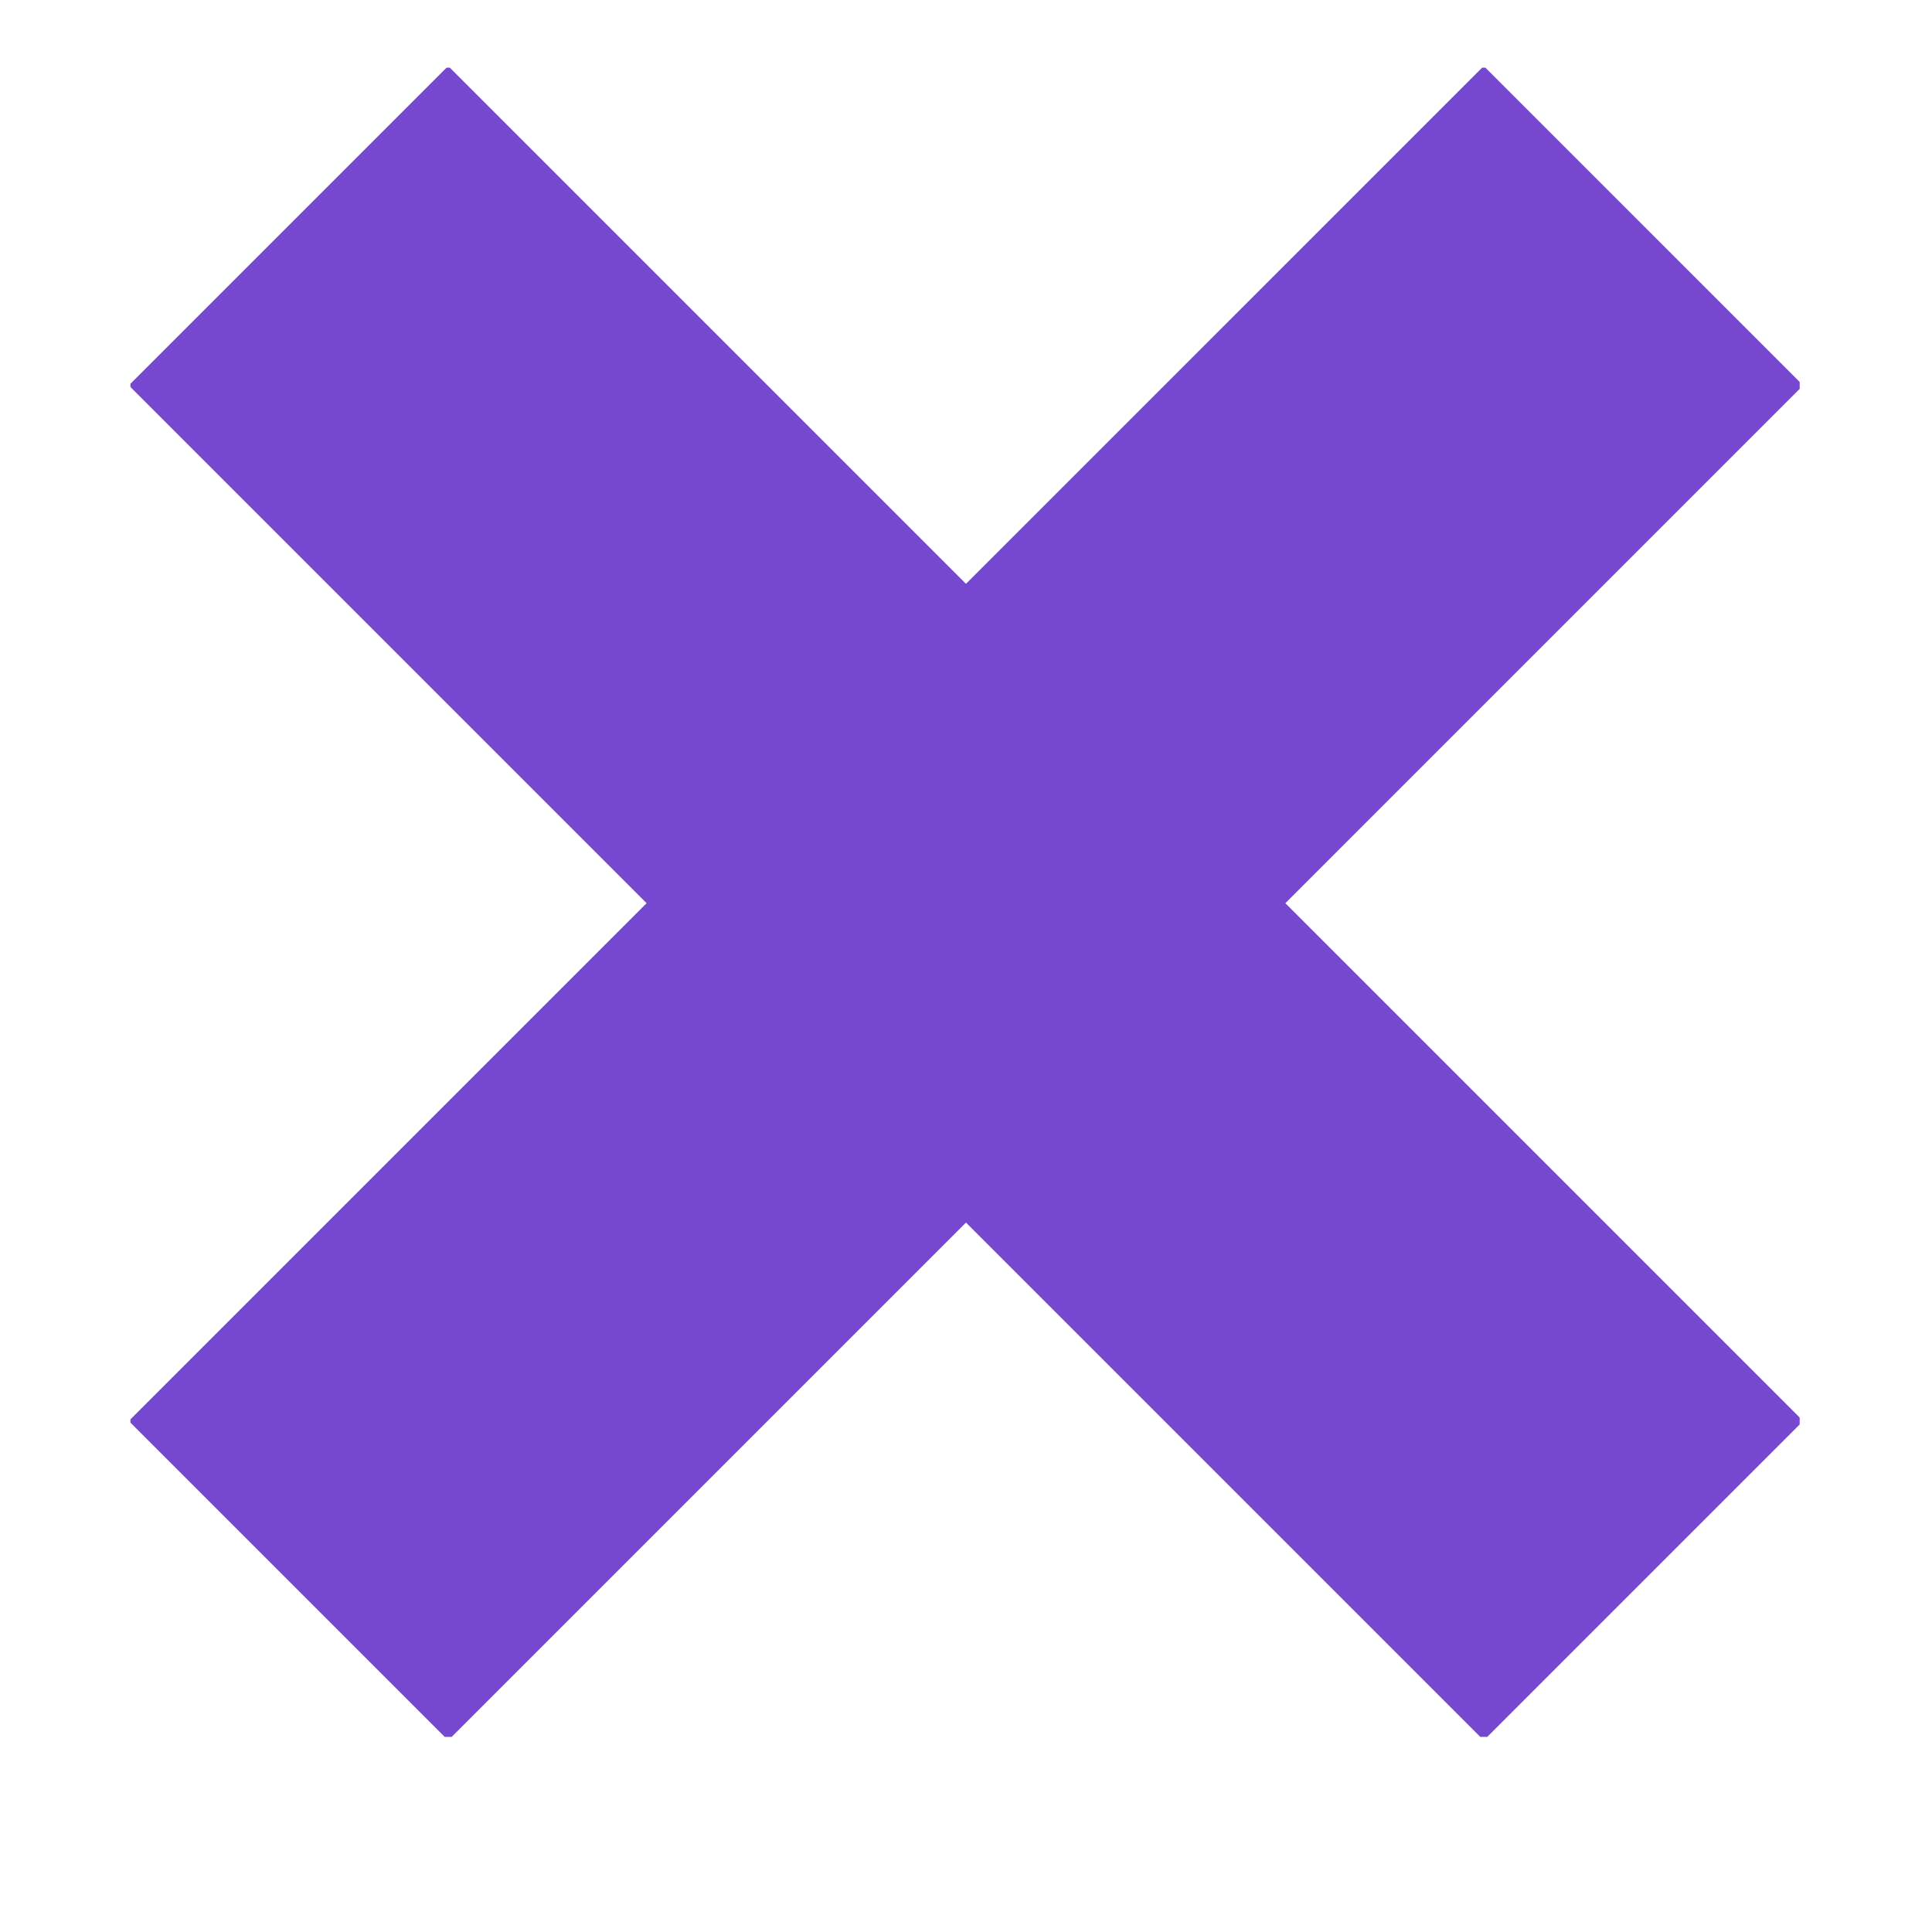
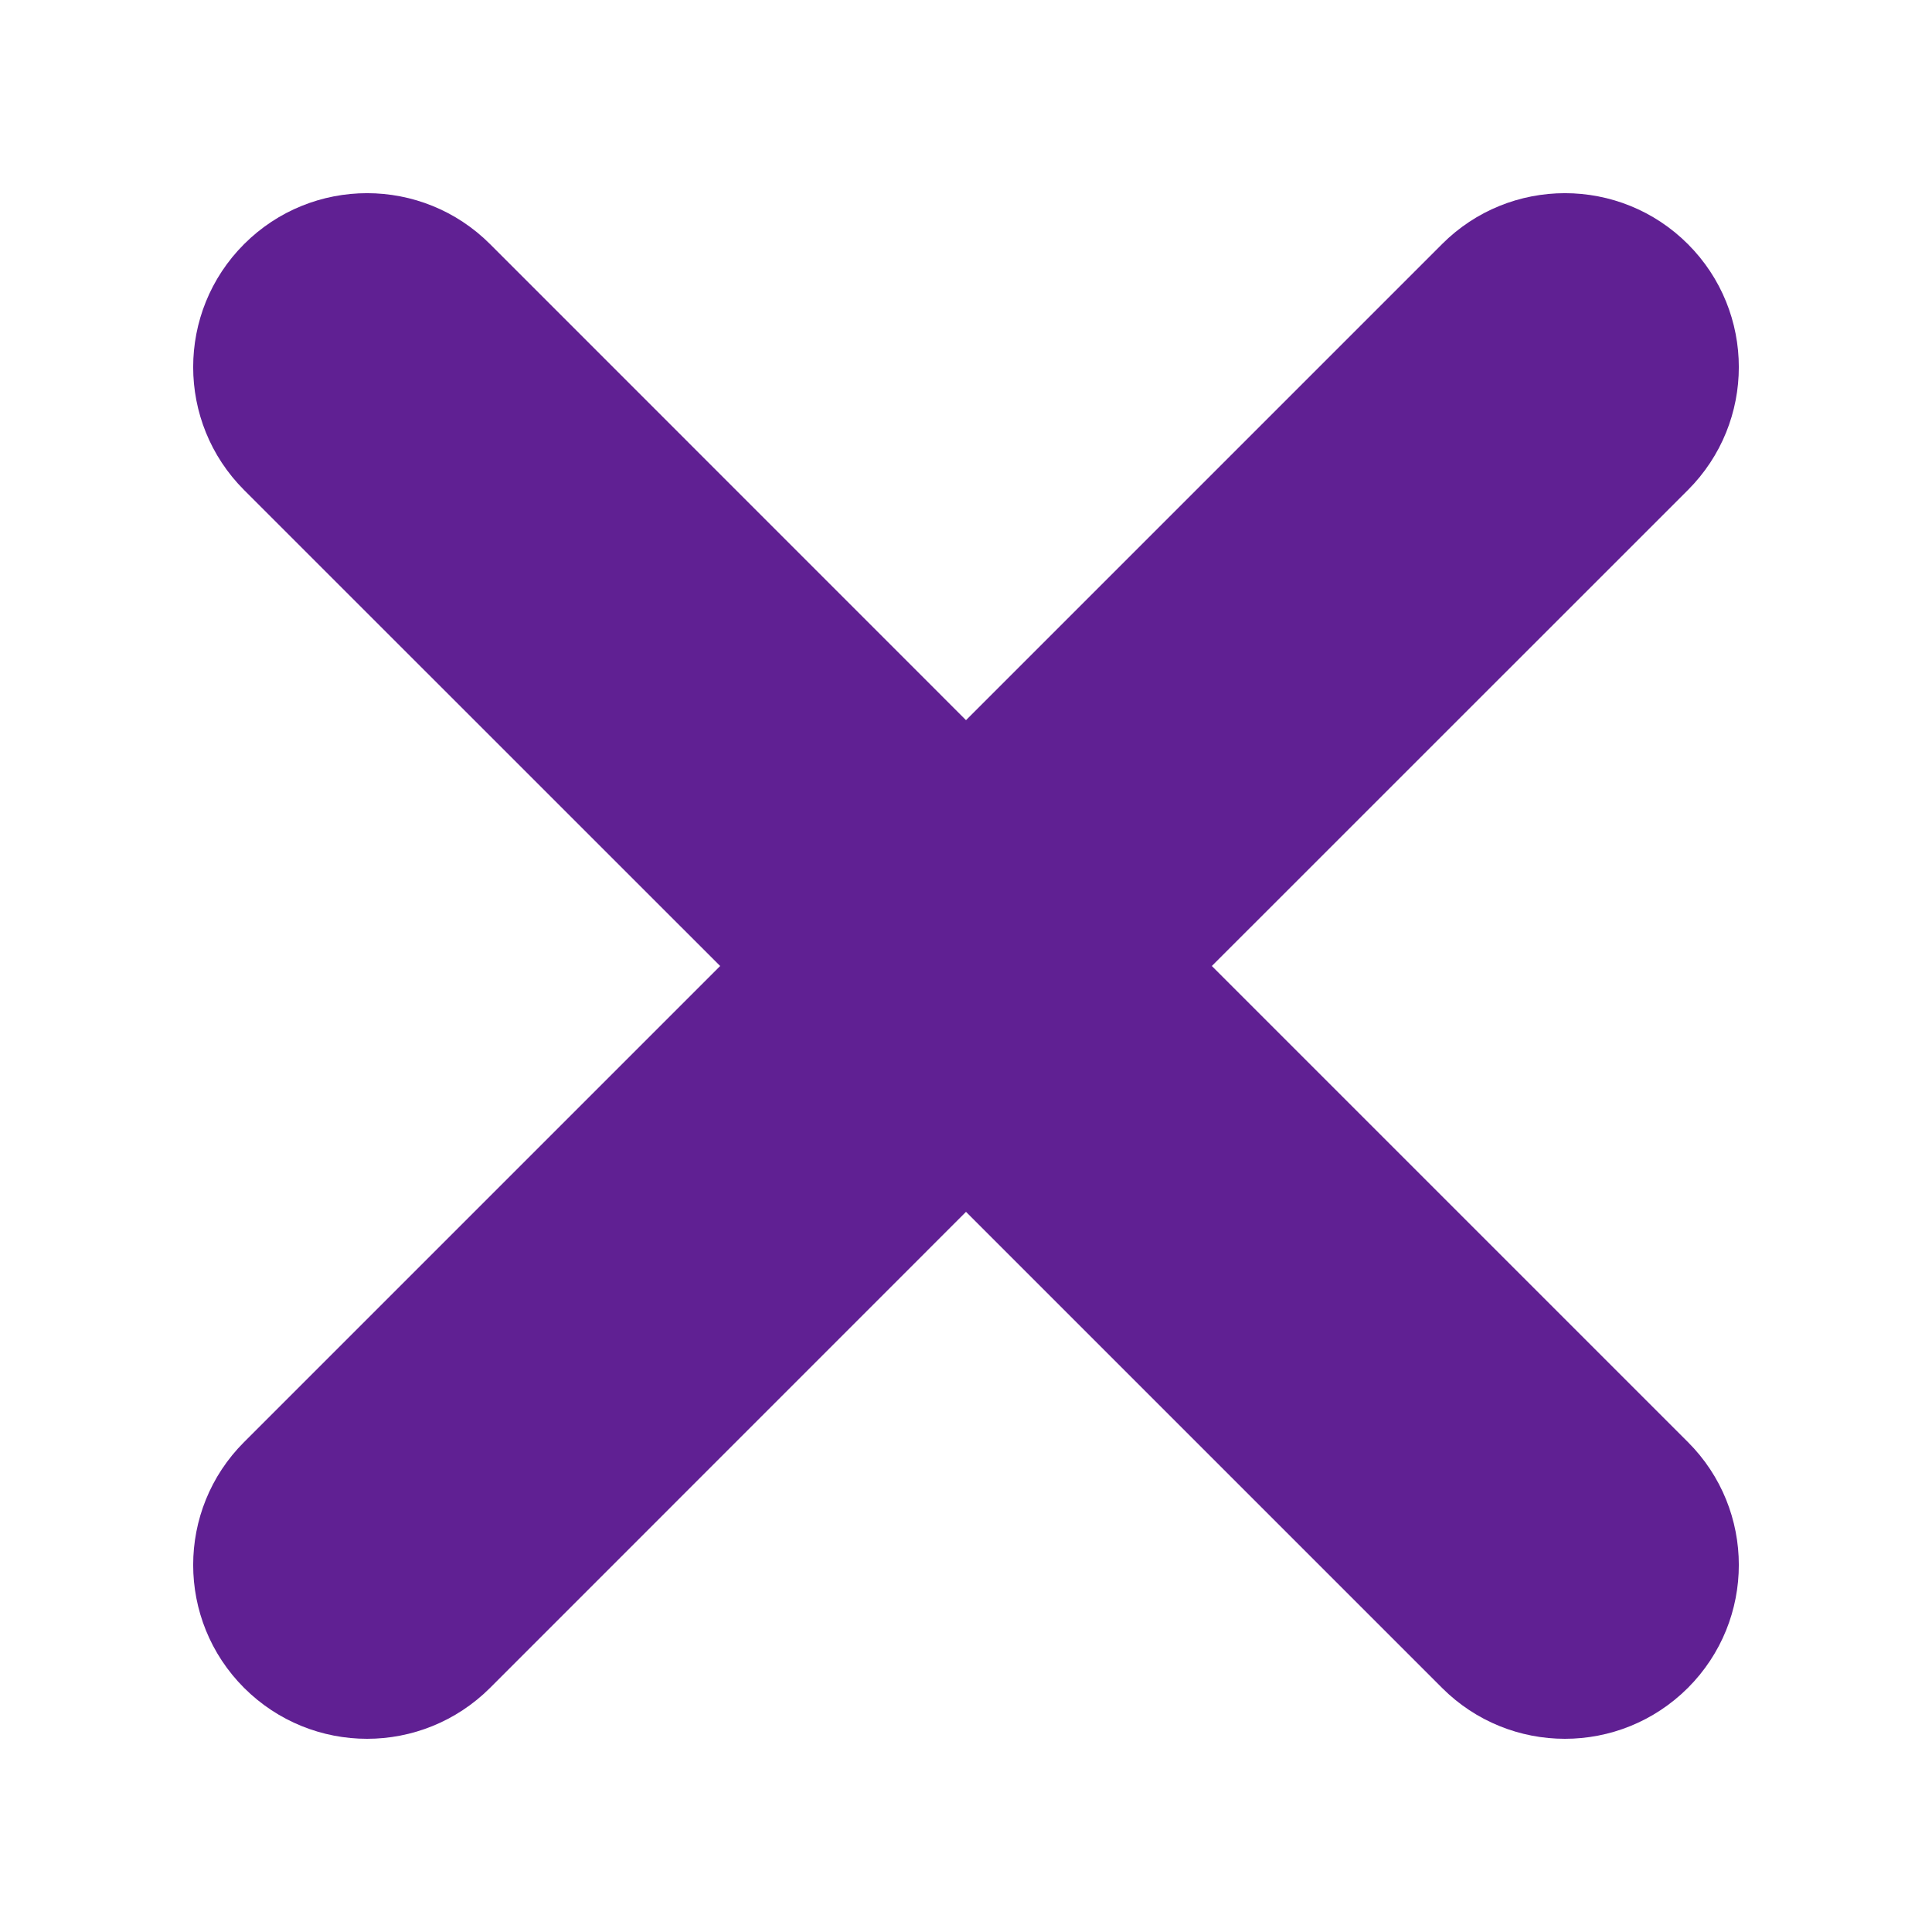
- <svg xmlns="http://www.w3.org/2000/svg" width="500" zoomAndPan="magnify" viewBox="0 0 375 375" height="500" preserveAspectRatio="xMidYMid meet" version="1.0">
-   <defs>
-     <clipPath id="e2f512ee15">
-       <path d="M 25.316 13.129 L 349.316 13.129 L 349.316 337.129 L 25.316 337.129 Z M 25.316 13.129 " clip-rule="nonzero" />
-     </clipPath>
-   </defs>
-   <g clip-path="url(#e2f512ee15)">
-     <path fill="#7648d0" d="M 125.508 175.312 L 25.004 74.805 L 86.992 12.816 L 187.496 113.32 L 288 12.816 L 349.988 74.805 L 249.484 175.312 L 349.988 275.816 L 288 337.805 L 187.496 237.301 L 86.992 337.805 L 25.004 275.816 Z M 125.508 175.312 " fill-opacity="1" fill-rule="evenodd" />
-   </g>
+ <svg xmlns="http://www.w3.org/2000/svg" width="20" height="20" viewBox="0 0 20 20" fill="none">
+   <path d="M12.545 10L17.473 5.073C18.176 4.37 18.176 3.23 17.473 2.527C16.77 1.824 15.63 1.824 14.928 2.527L10 7.455L5.073 2.527C4.37 1.824 3.23 1.824 2.527 2.527C1.824 3.23 1.824 4.37 2.527 5.073L7.455 10L2.527 14.928C1.824 15.63 1.824 16.77 2.527 17.473C2.879 17.824 3.339 18 3.8 18C4.26 18 4.721 17.824 5.073 17.473L10 12.545L14.928 17.473C15.279 17.824 15.739 18 16.2 18C16.661 18 17.121 17.824 17.473 17.473C18.176 16.77 18.176 15.63 17.473 14.928L12.545 10Z" fill="#602093" />
</svg>
